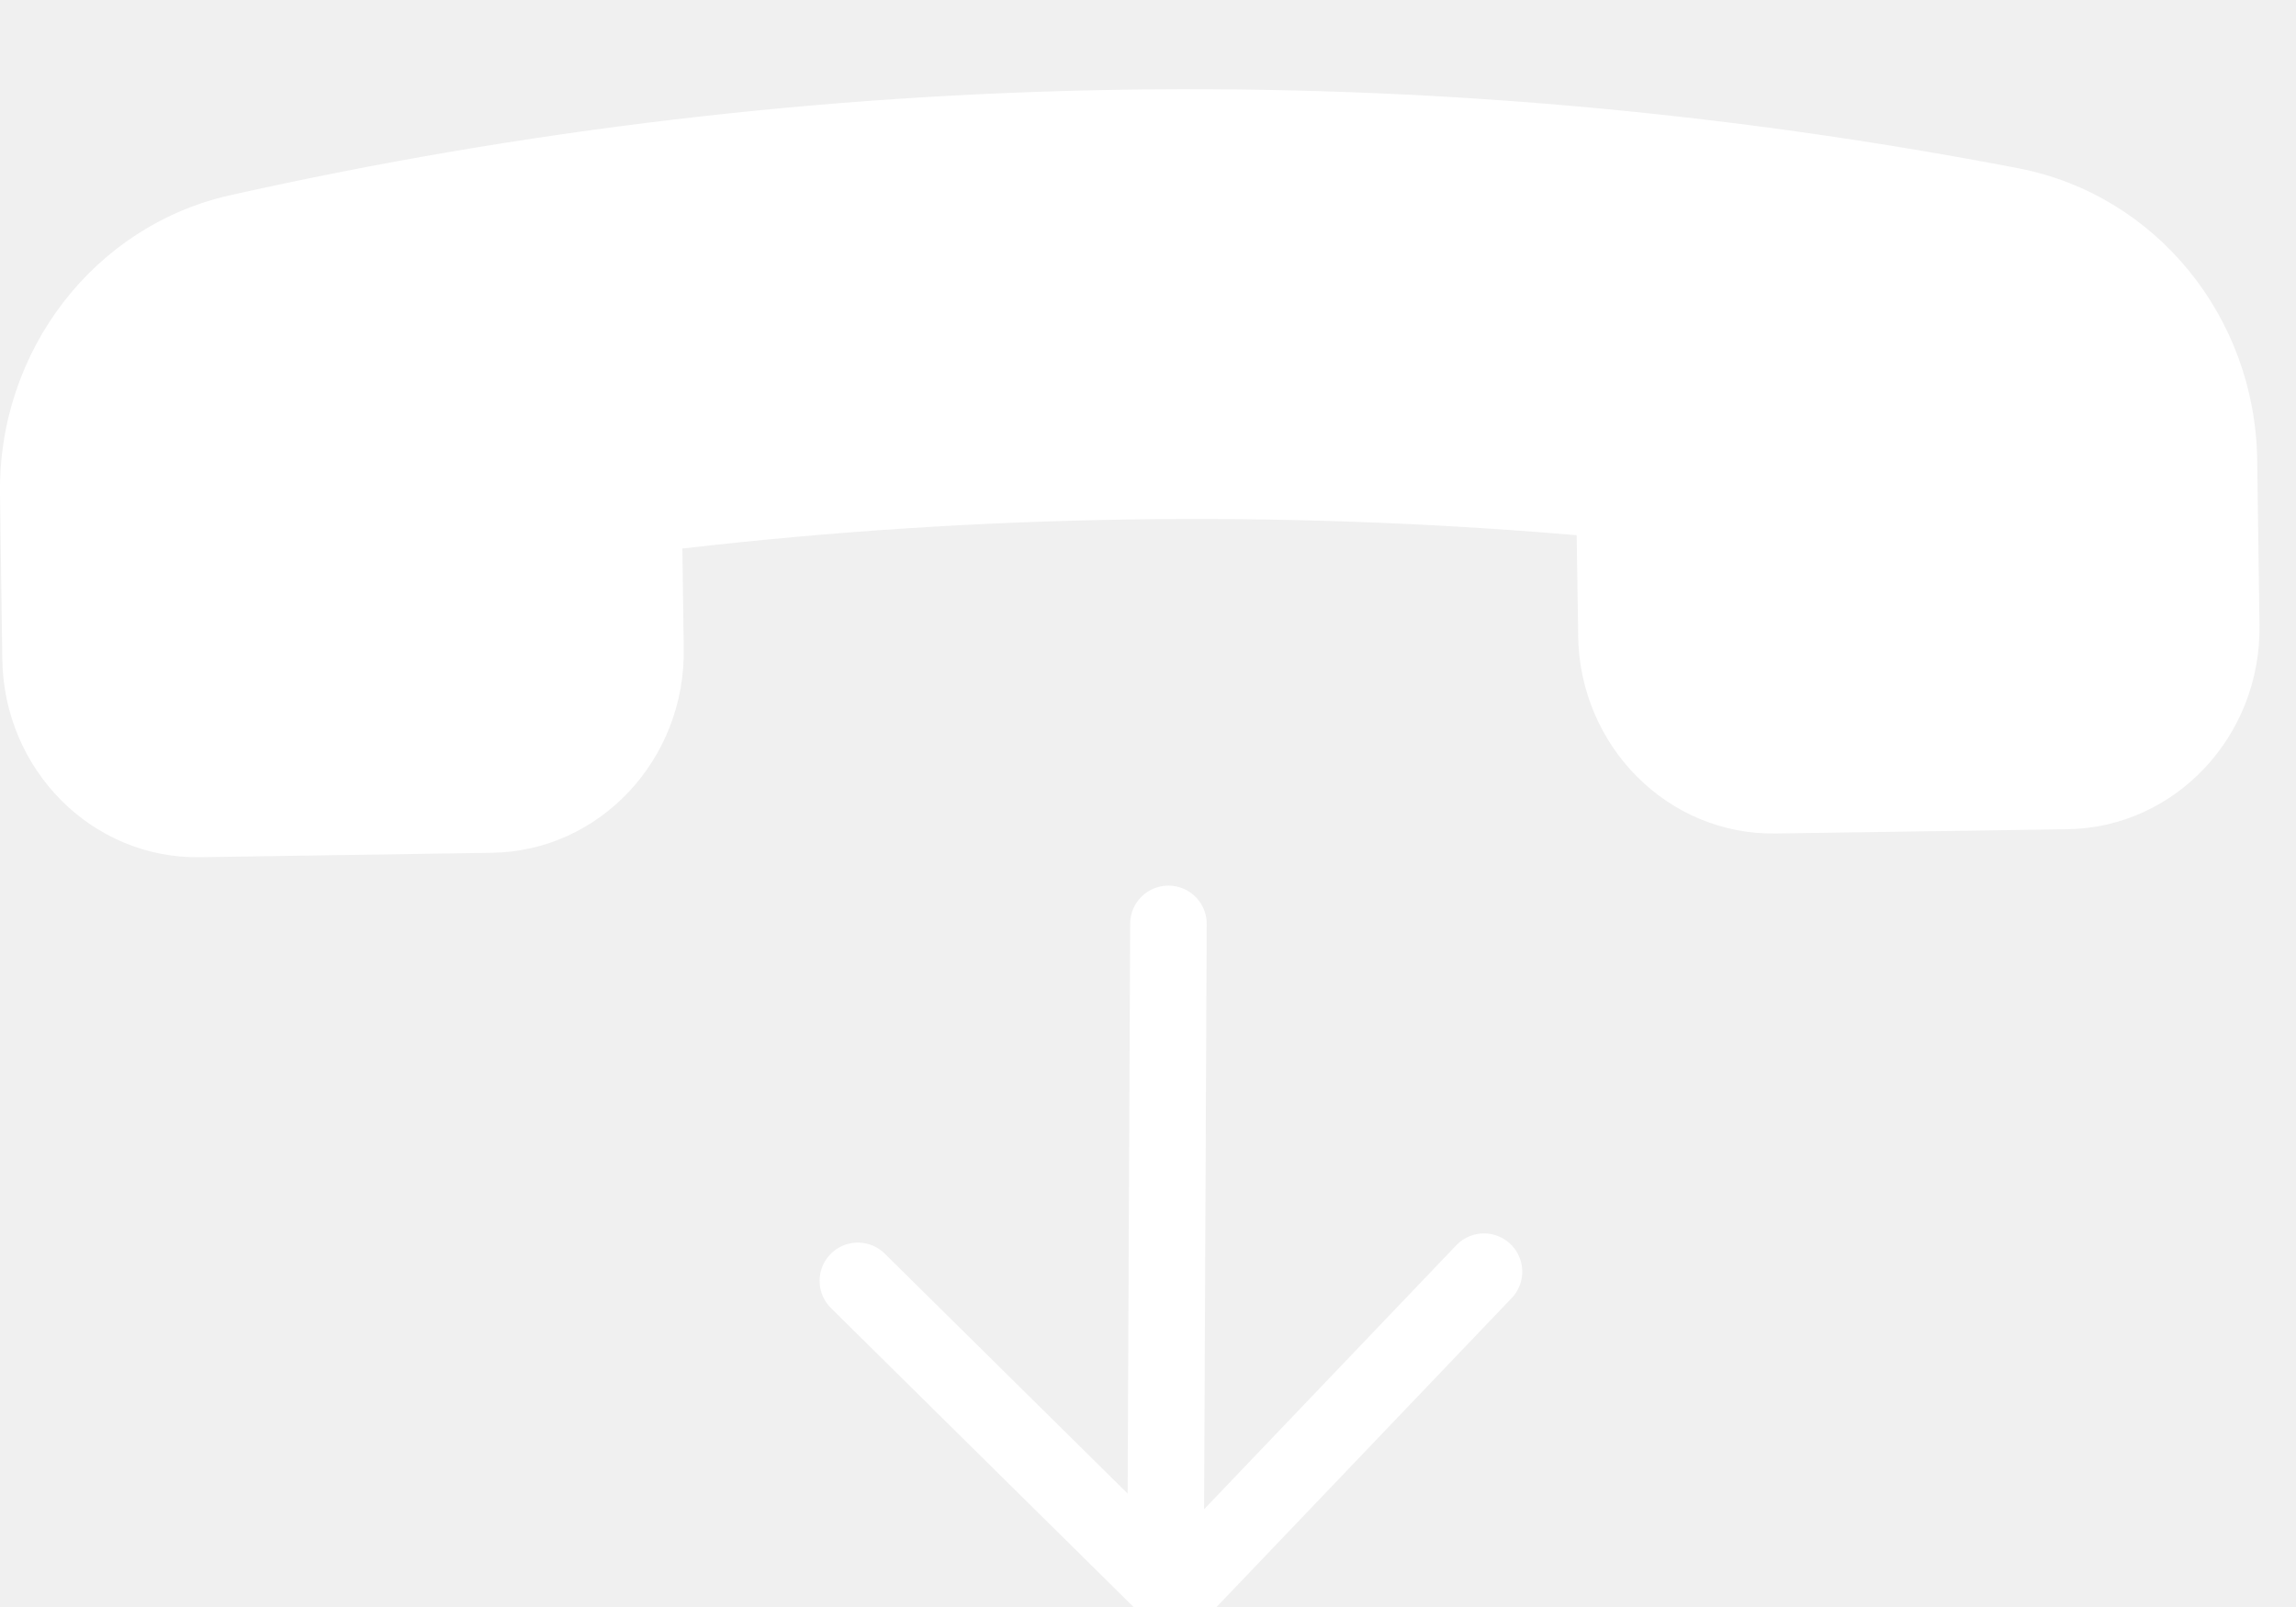
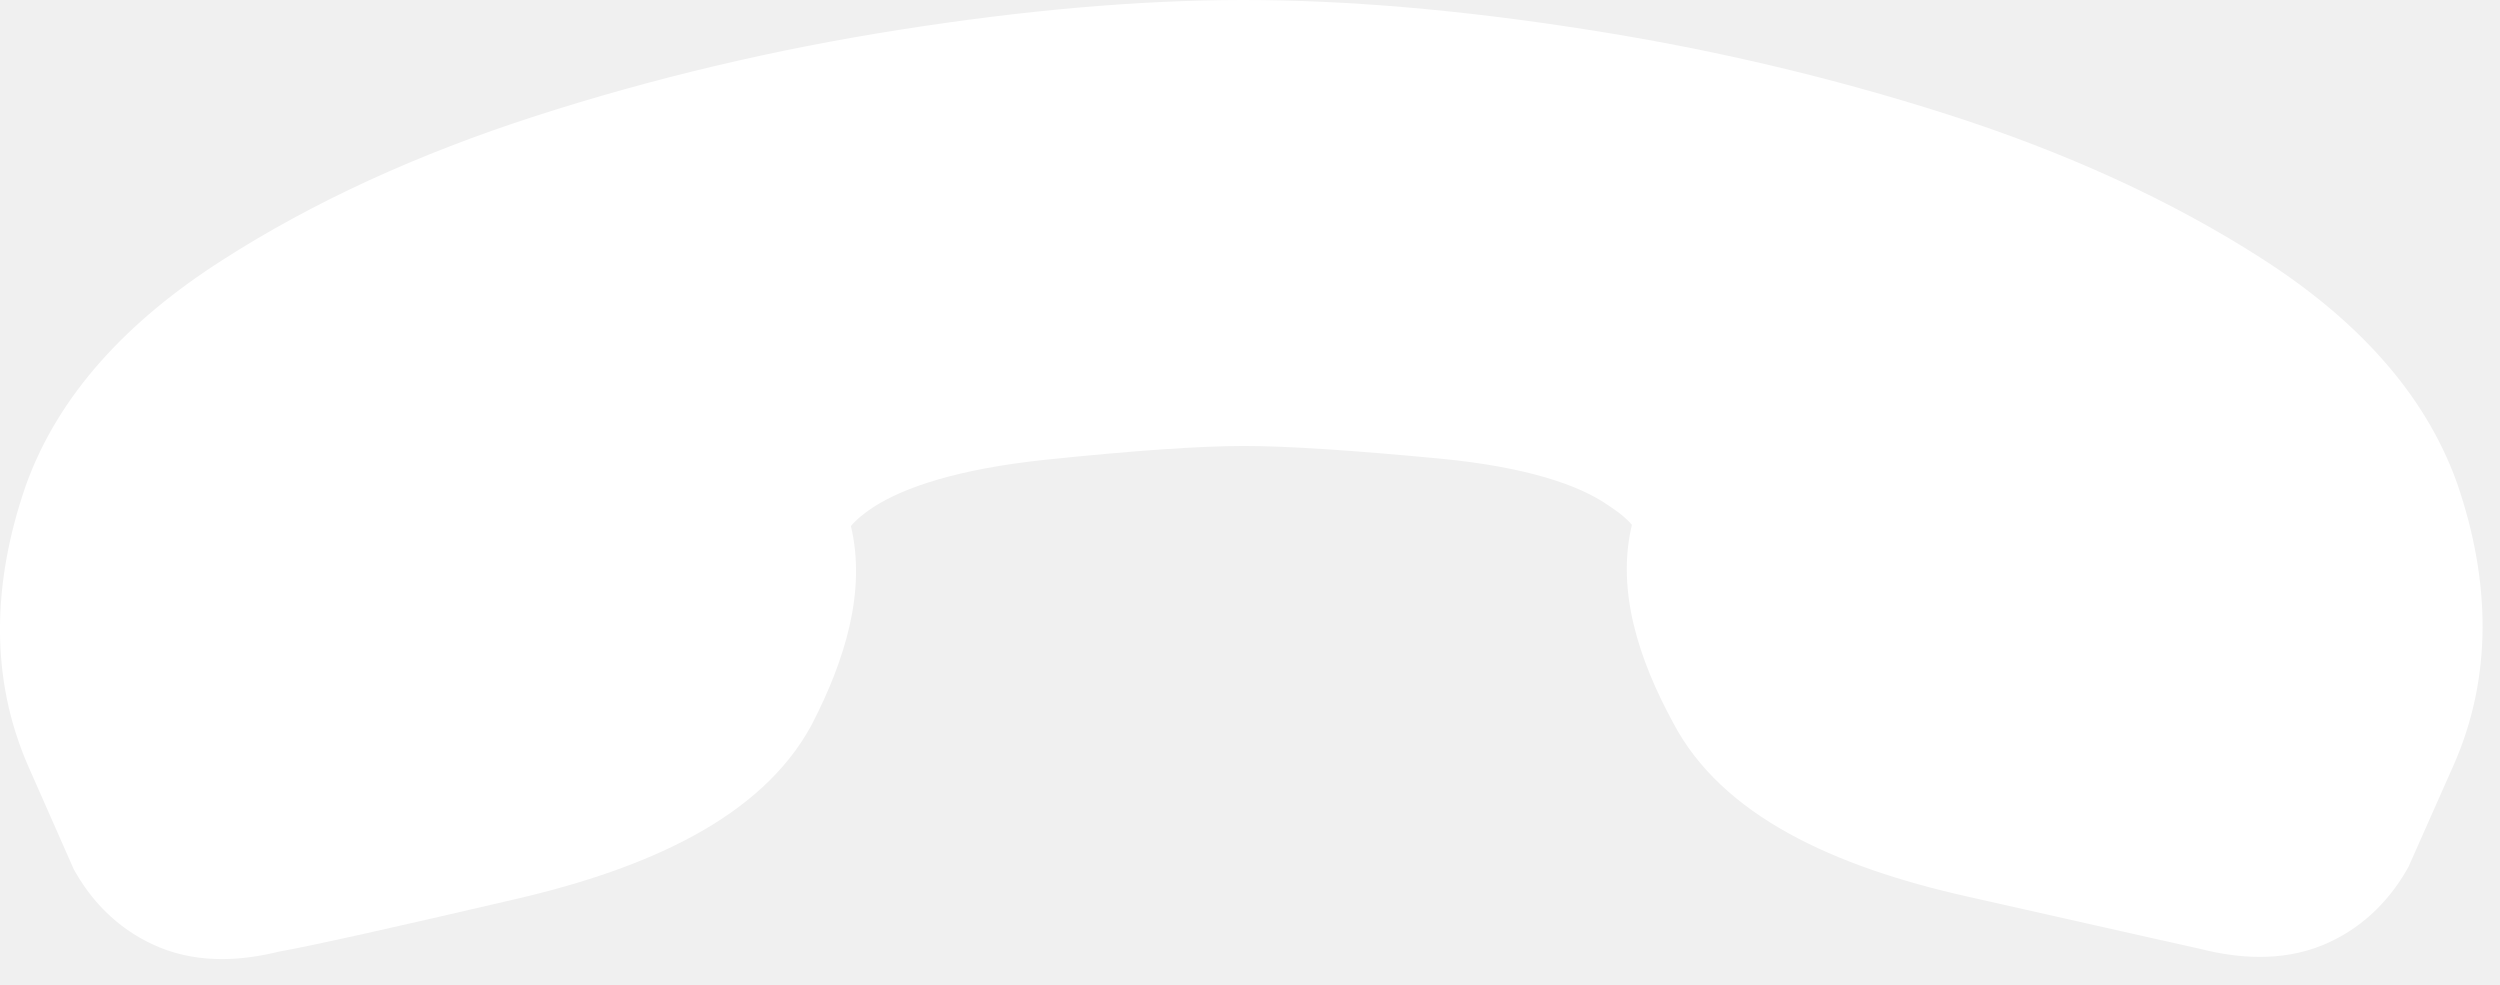
- <svg xmlns="http://www.w3.org/2000/svg" width="30" height="21" viewBox="0 0 30 21">
-   <g fill="none" fill-rule="evenodd">
-     <path fill="#FFF" d="M20.62 8.306c.02 1.45 1.176 2.607 2.58 2.586l3.816-.056c1.404-.021 2.528-1.215 2.507-2.664l-.03-2.161c-.026-1.874-1.325-3.461-3.11-3.81A57.342 57.342 0 0 0 3 2.553c-1.77.4-3.026 2.03-3 3.901l.03 2.161c.021 1.45 1.176 2.608 2.582 2.587l3.816-.058c1.404-.02 2.526-1.213 2.506-2.663l-.018-1.313a58.51 58.51 0 0 1 11.685-.174l.02 1.313z" />
-     <path stroke="#FFF" stroke-linecap="round" stroke-linejoin="round" d="M15.23 20.383l.037-8.31m4.123 4.545l-4.031 4.22-4.15-4.1" />
-   </g>
+ <svg xmlns="http://www.w3.org/2000/svg" width="33" height="13" viewBox="0 0 33 13" fill="none">
+   <path d="M16.392 0H16.411C17.771 0 19.272 0.129 20.912 0.385C22.571 0.642 24.17 1.018 25.709 1.511C27.264 2.009 28.649 2.639 29.851 3.41C31.088 4.201 32.004 5.177 32.432 6.374L32.437 6.388C32.877 7.673 32.901 8.936 32.389 10.097L31.791 11.445L31.761 11.497C31.511 11.925 31.146 12.275 30.661 12.475C30.382 12.59 30.096 12.631 29.83 12.631C29.57 12.631 29.308 12.592 29.055 12.528L28.547 12.414L28.535 12.412C27.993 12.29 27.131 12.096 25.954 11.831C24.217 11.44 22.725 10.77 22.081 9.532C21.633 8.707 21.333 7.797 21.541 6.928C21.504 6.882 21.421 6.797 21.248 6.683L21.227 6.669C20.847 6.404 20.154 6.164 19.011 6.054C17.813 5.94 16.963 5.887 16.431 5.887H16.413C15.854 5.887 14.987 5.945 13.788 6.07C12.654 6.191 11.937 6.429 11.526 6.696C11.352 6.812 11.268 6.898 11.232 6.944C11.437 7.804 11.152 8.72 10.717 9.561L10.705 9.584C10.046 10.788 8.565 11.457 6.832 11.862C5.206 12.241 4.142 12.479 3.685 12.561C3.44 12.621 3.185 12.66 2.93 12.66C2.661 12.66 2.379 12.618 2.102 12.504C1.621 12.305 1.253 11.958 1.002 11.524L0.973 11.473L0.378 10.125C-0.135 8.963 -0.104 7.702 0.337 6.419L0.342 6.405C0.772 5.207 1.688 4.231 2.928 3.438C4.129 2.666 5.514 2.033 7.071 1.531C8.611 1.034 10.211 0.655 11.869 0.394C13.518 0.134 15.027 0.002 16.392 0Z" fill="white" />
</svg>
